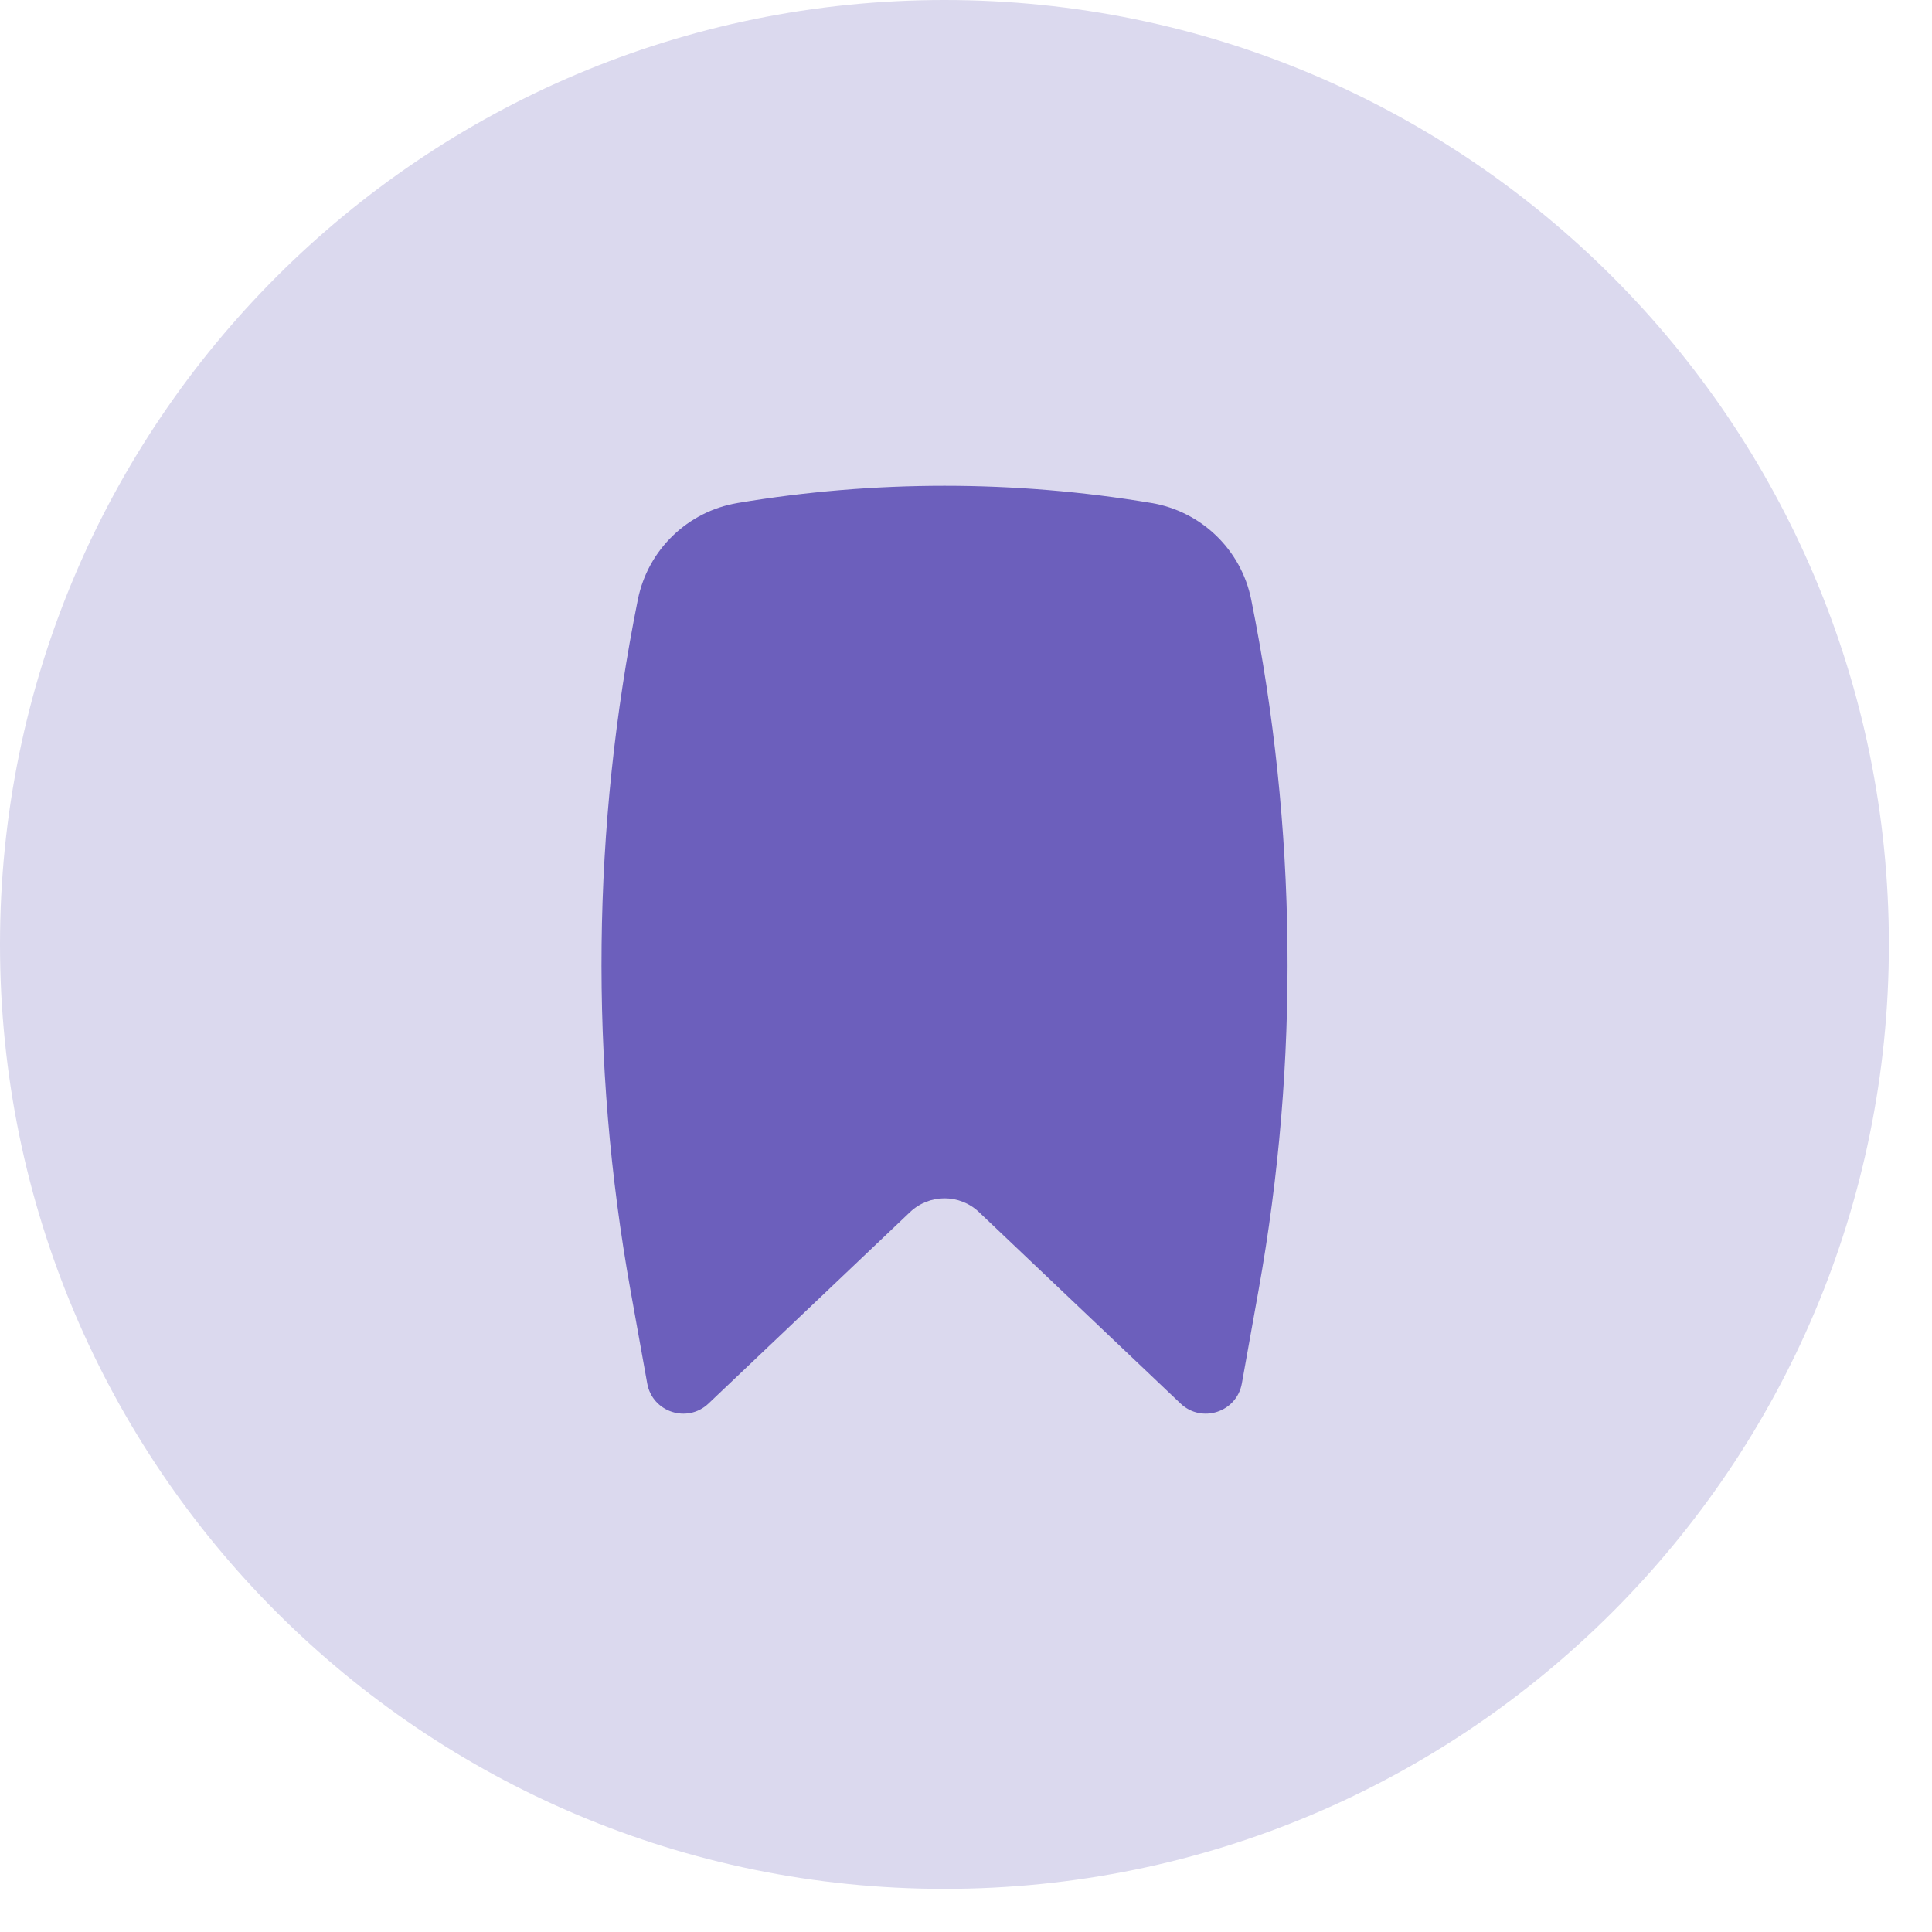
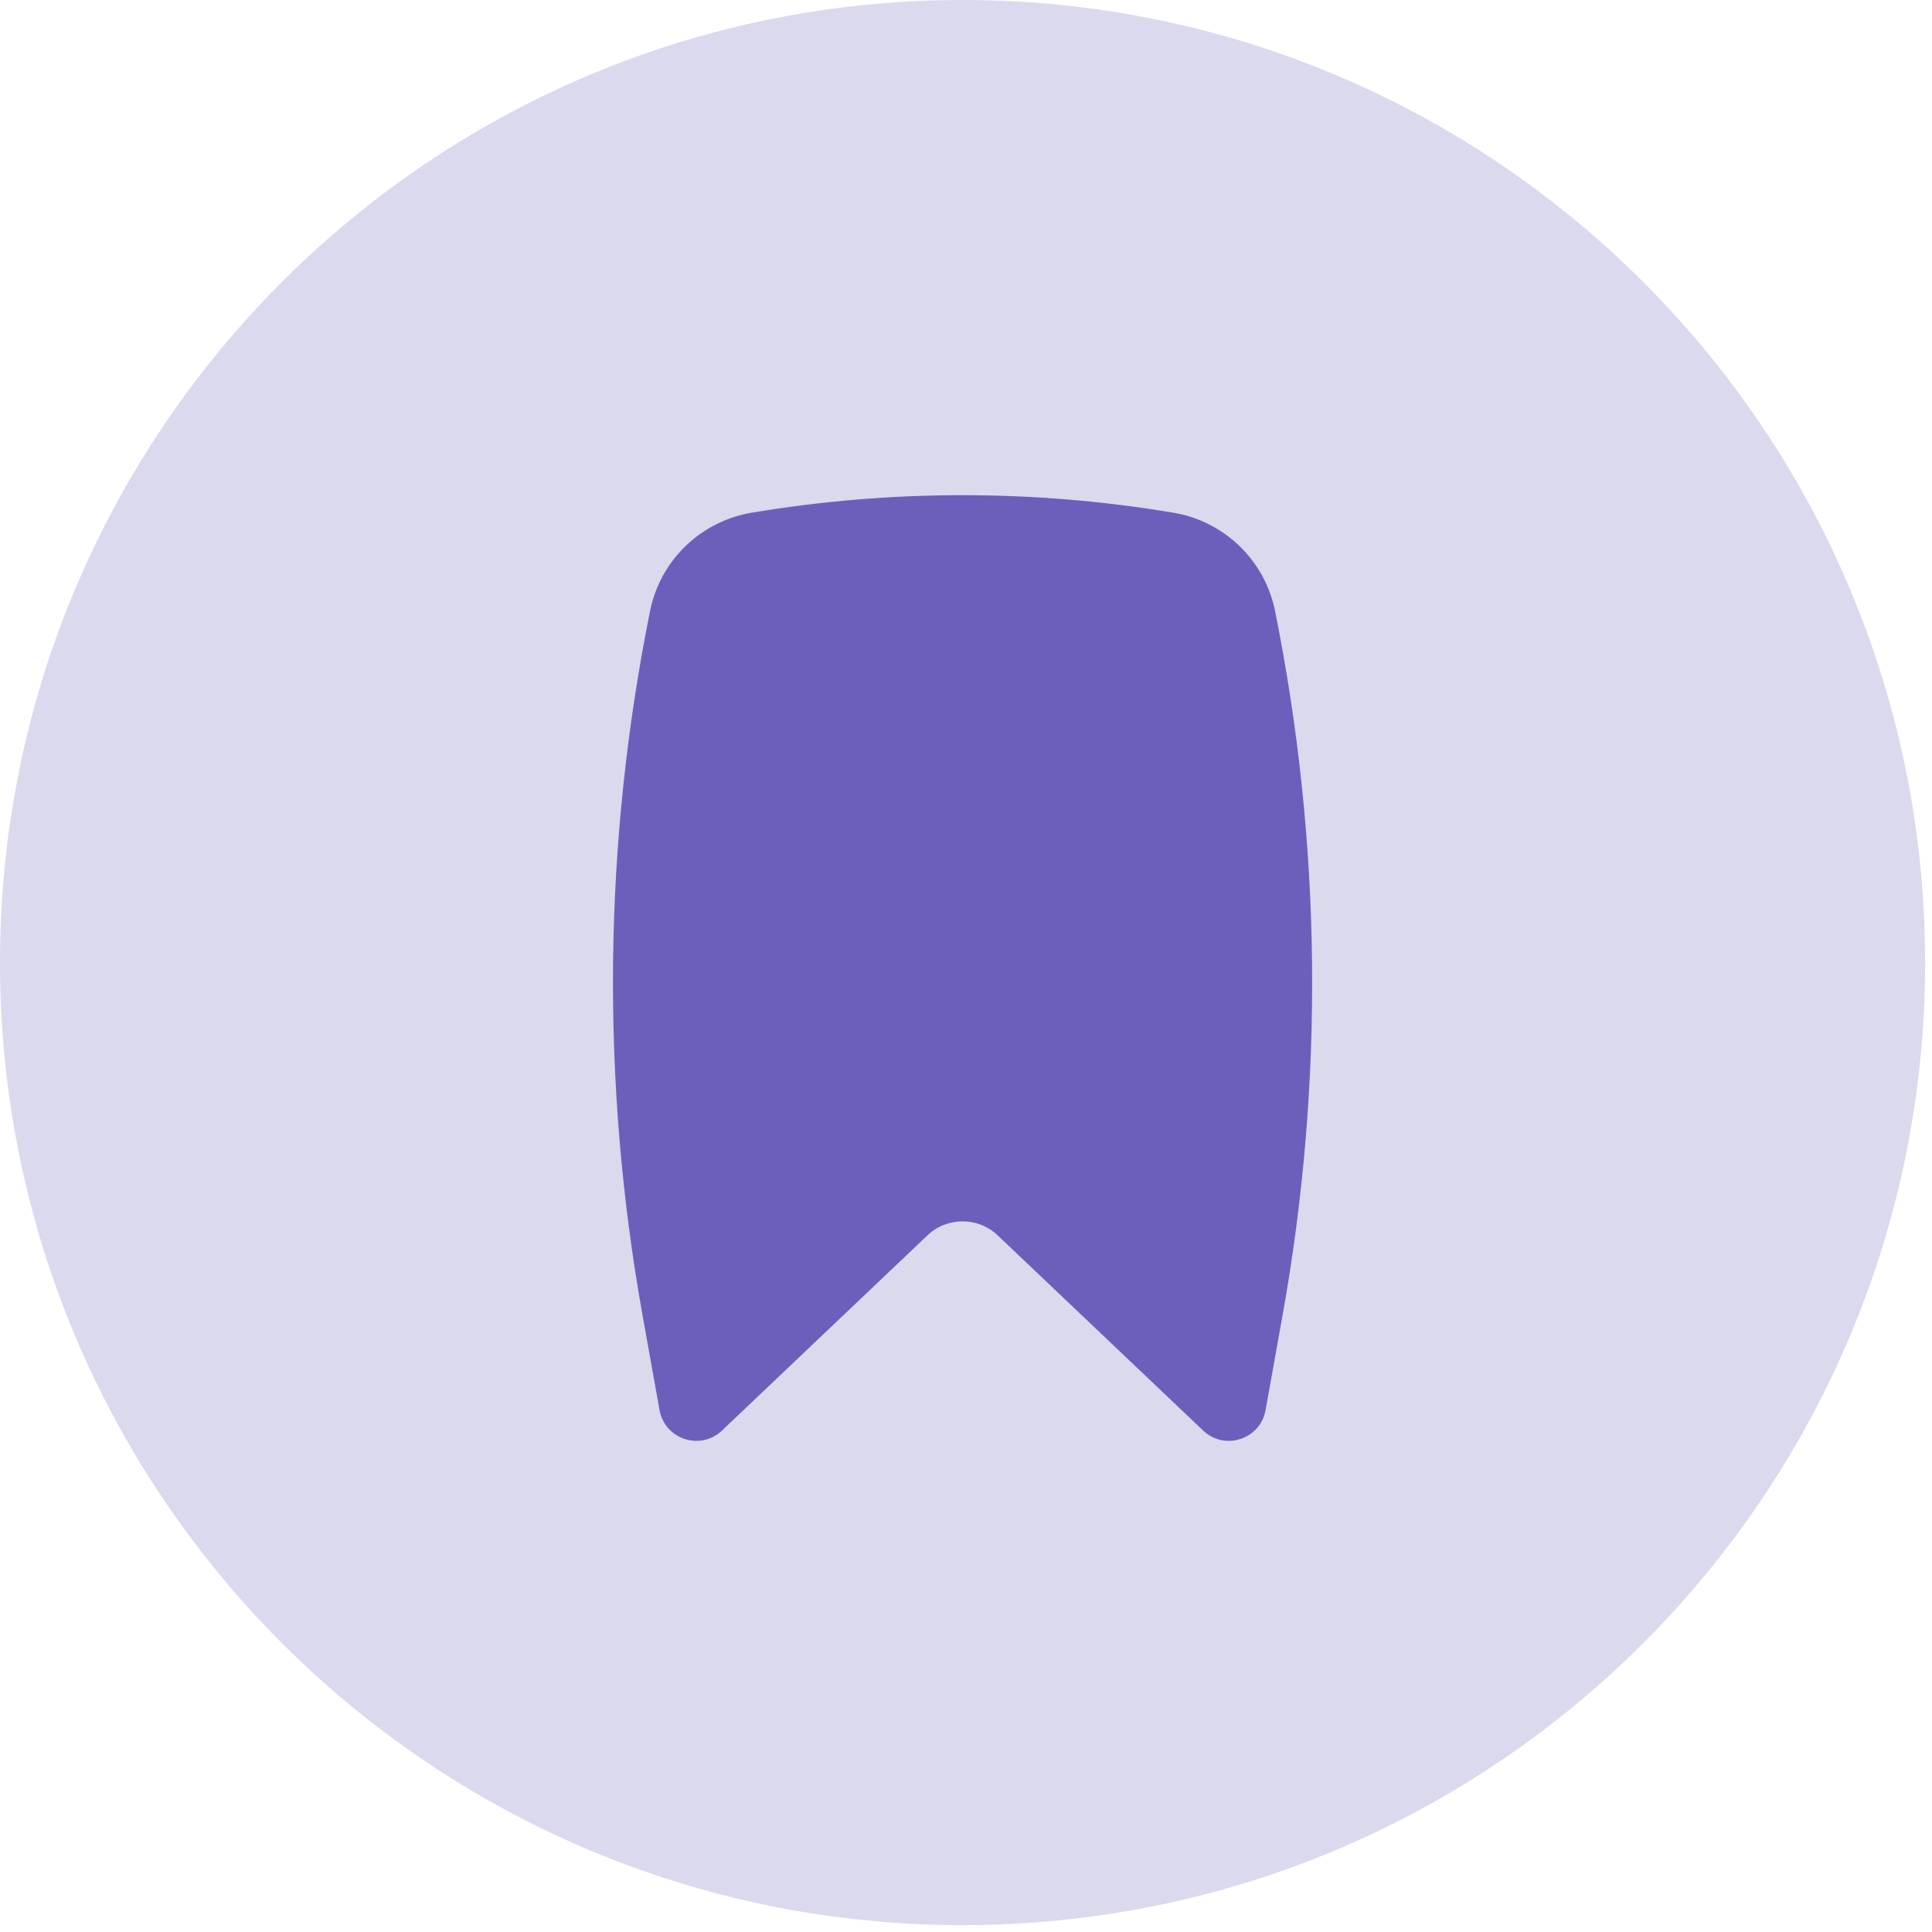
- <svg xmlns="http://www.w3.org/2000/svg" width="41" height="41" viewBox="0 0 41 41" fill="none">
-   <path d="M40.085 20.043C40.085 31.112 31.112 40.085 20.043 40.085C8.973 40.085 0 31.112 0 20.043C0 8.973 8.973 0 20.043 0C31.112 0 40.085 8.973 40.085 20.043Z" fill="#DBD9EE" />
-   <path d="M24.435 10.674C21.533 10.188 18.555 10.188 15.654 10.674C14.594 10.852 13.75 11.666 13.537 12.721C12.563 17.555 12.51 22.529 13.38 27.383L13.735 29.359C13.844 29.968 14.587 30.212 15.036 29.785L19.312 25.723C19.723 25.333 20.366 25.333 20.776 25.723L25.053 29.785C25.502 30.212 26.245 29.968 26.354 29.359L26.708 27.383C27.579 22.529 27.526 17.555 26.552 12.721C26.339 11.666 25.495 10.852 24.435 10.674Z" fill="#6C5FBC" />
+ <svg xmlns="http://www.w3.org/2000/svg" width="32" height="32" viewBox="0 0 32 32" fill="none">
+   <circle cx="15.943" cy="15.943" r="15.943" fill="#DBD9EE" />
+   <path d="M19.435 8.492C17.127 8.105 14.758 8.105 12.45 8.492C11.607 8.633 10.935 9.281 10.767 10.12C9.992 13.965 9.95 17.922 10.642 21.783L10.924 23.355C11.011 23.84 11.601 24.034 11.959 23.694L15.361 20.462C15.687 20.152 16.199 20.152 16.525 20.462L19.927 23.694C20.284 24.034 20.875 23.84 20.962 23.355L21.244 21.783C21.936 17.922 21.894 13.965 21.119 10.12C20.95 9.281 20.279 8.633 19.435 8.492Z" fill="#6C5FBC" />
</svg>
